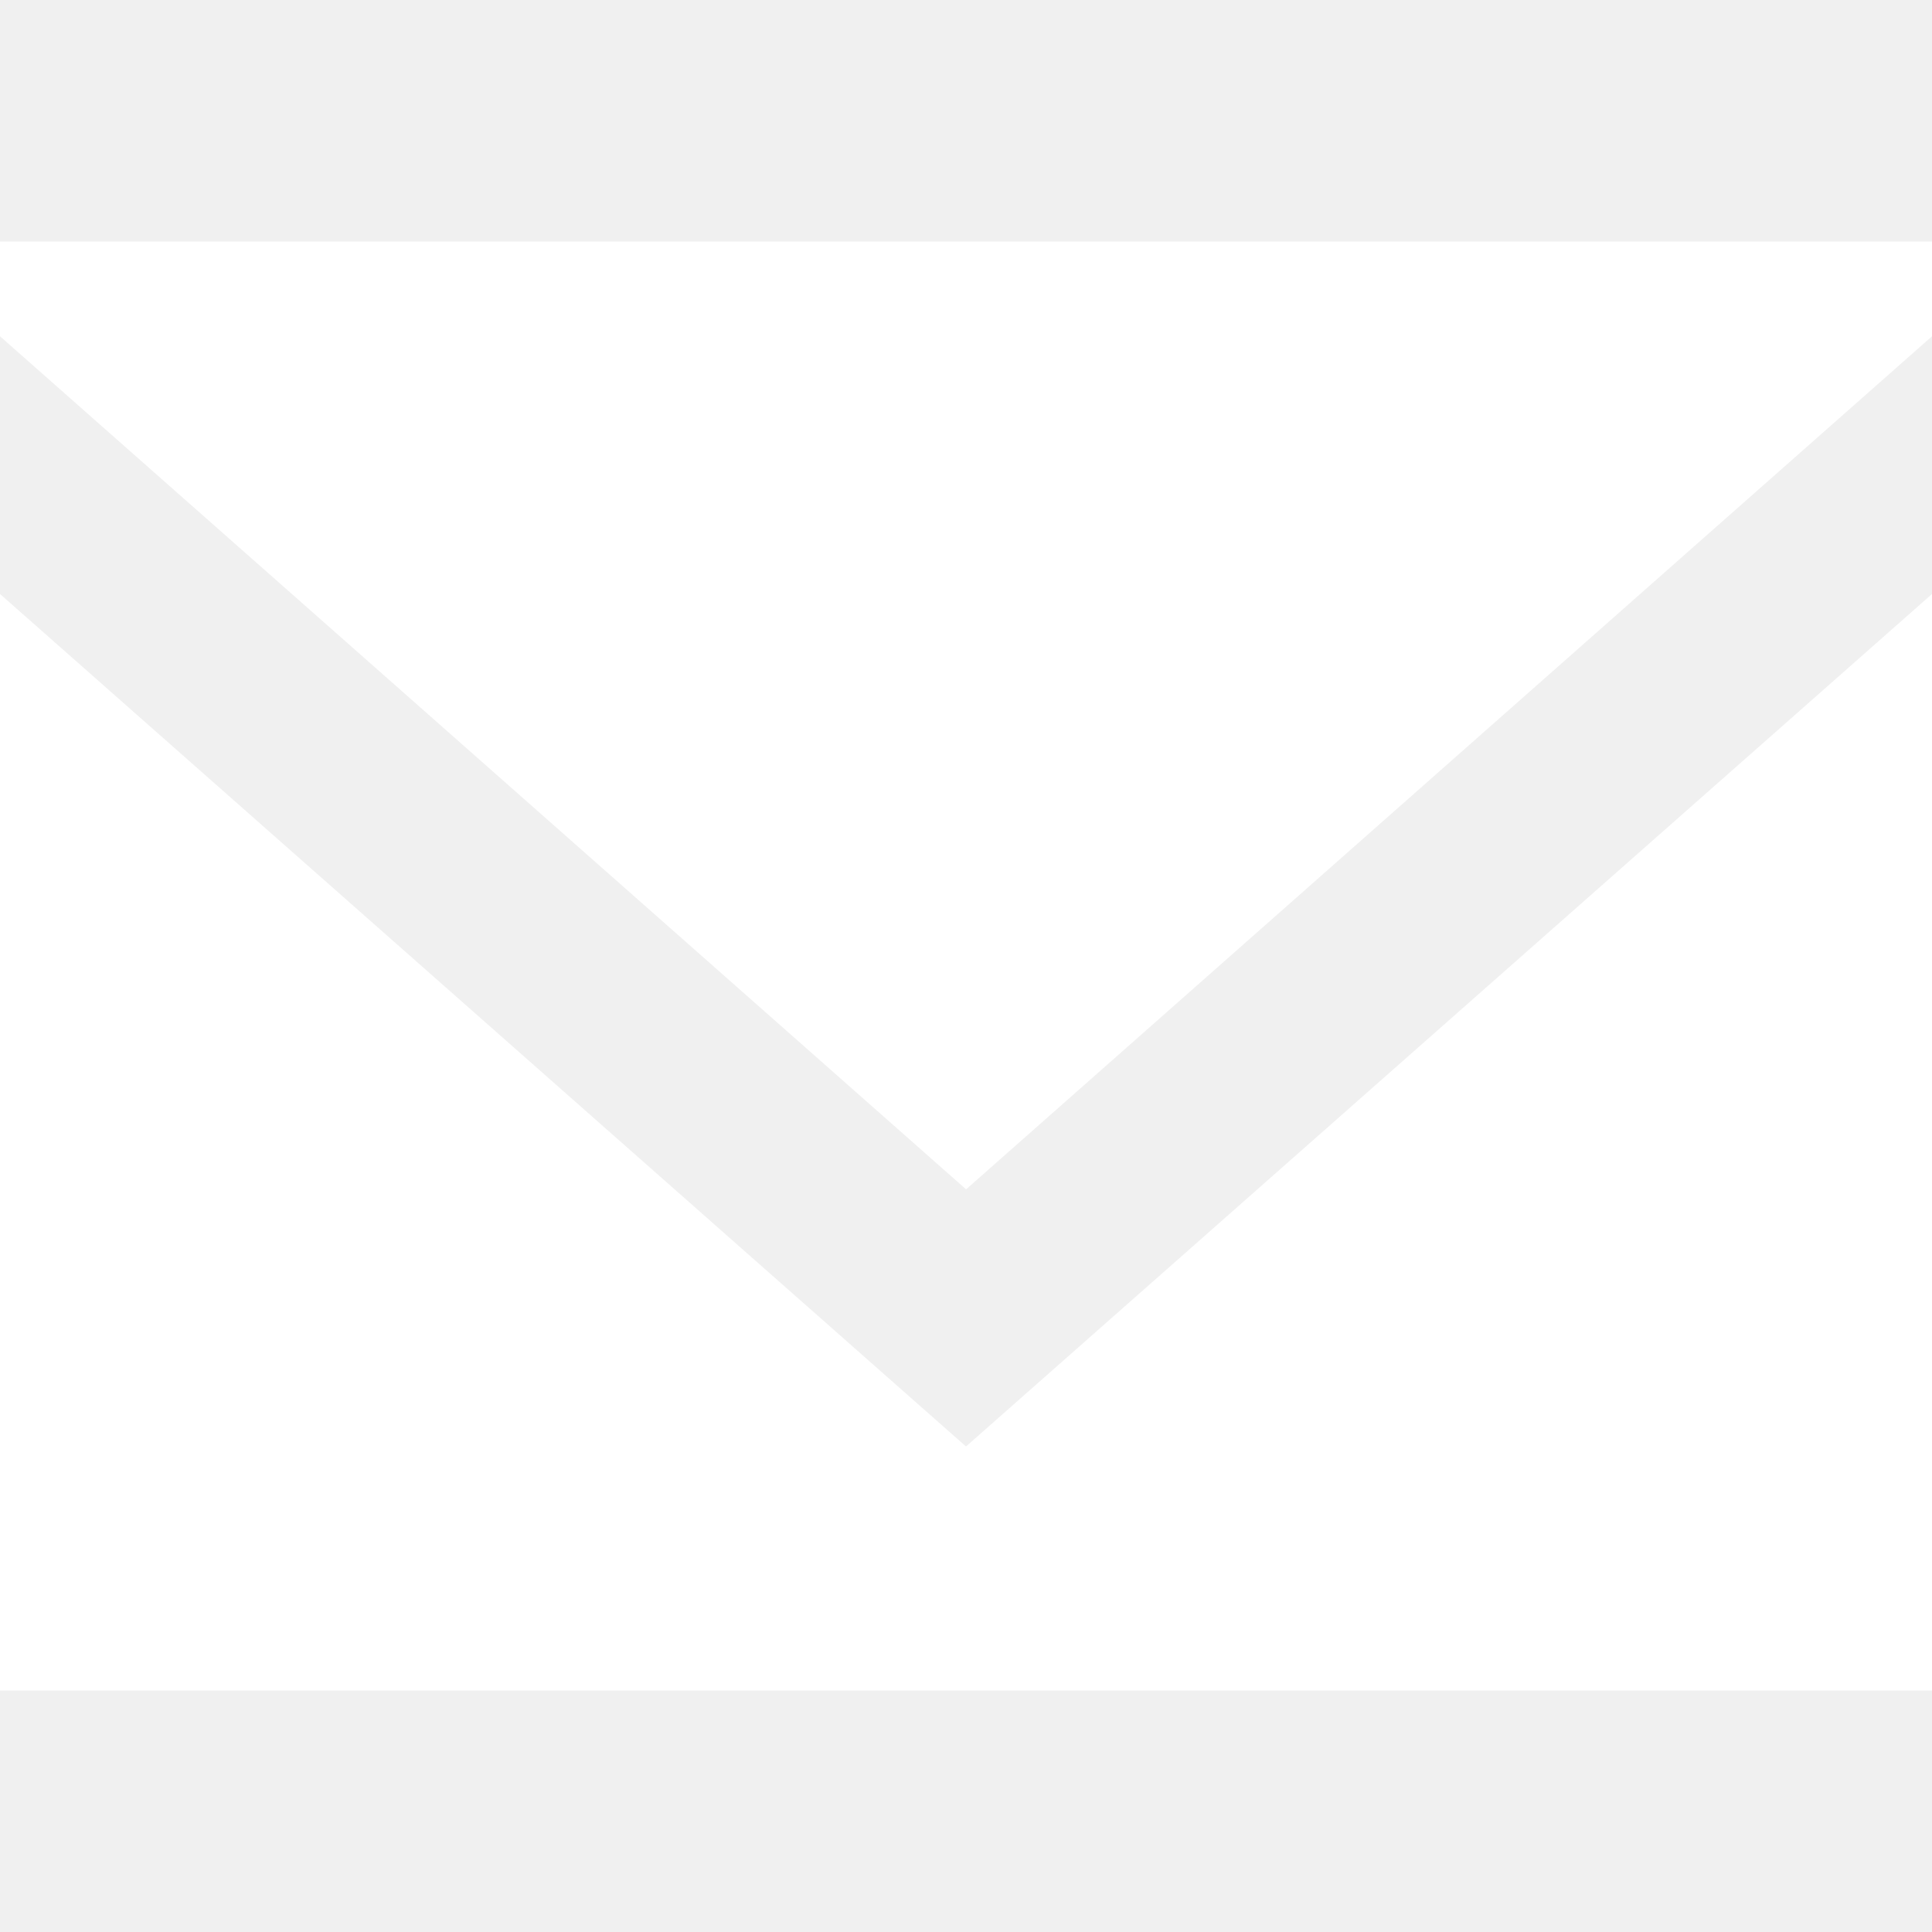
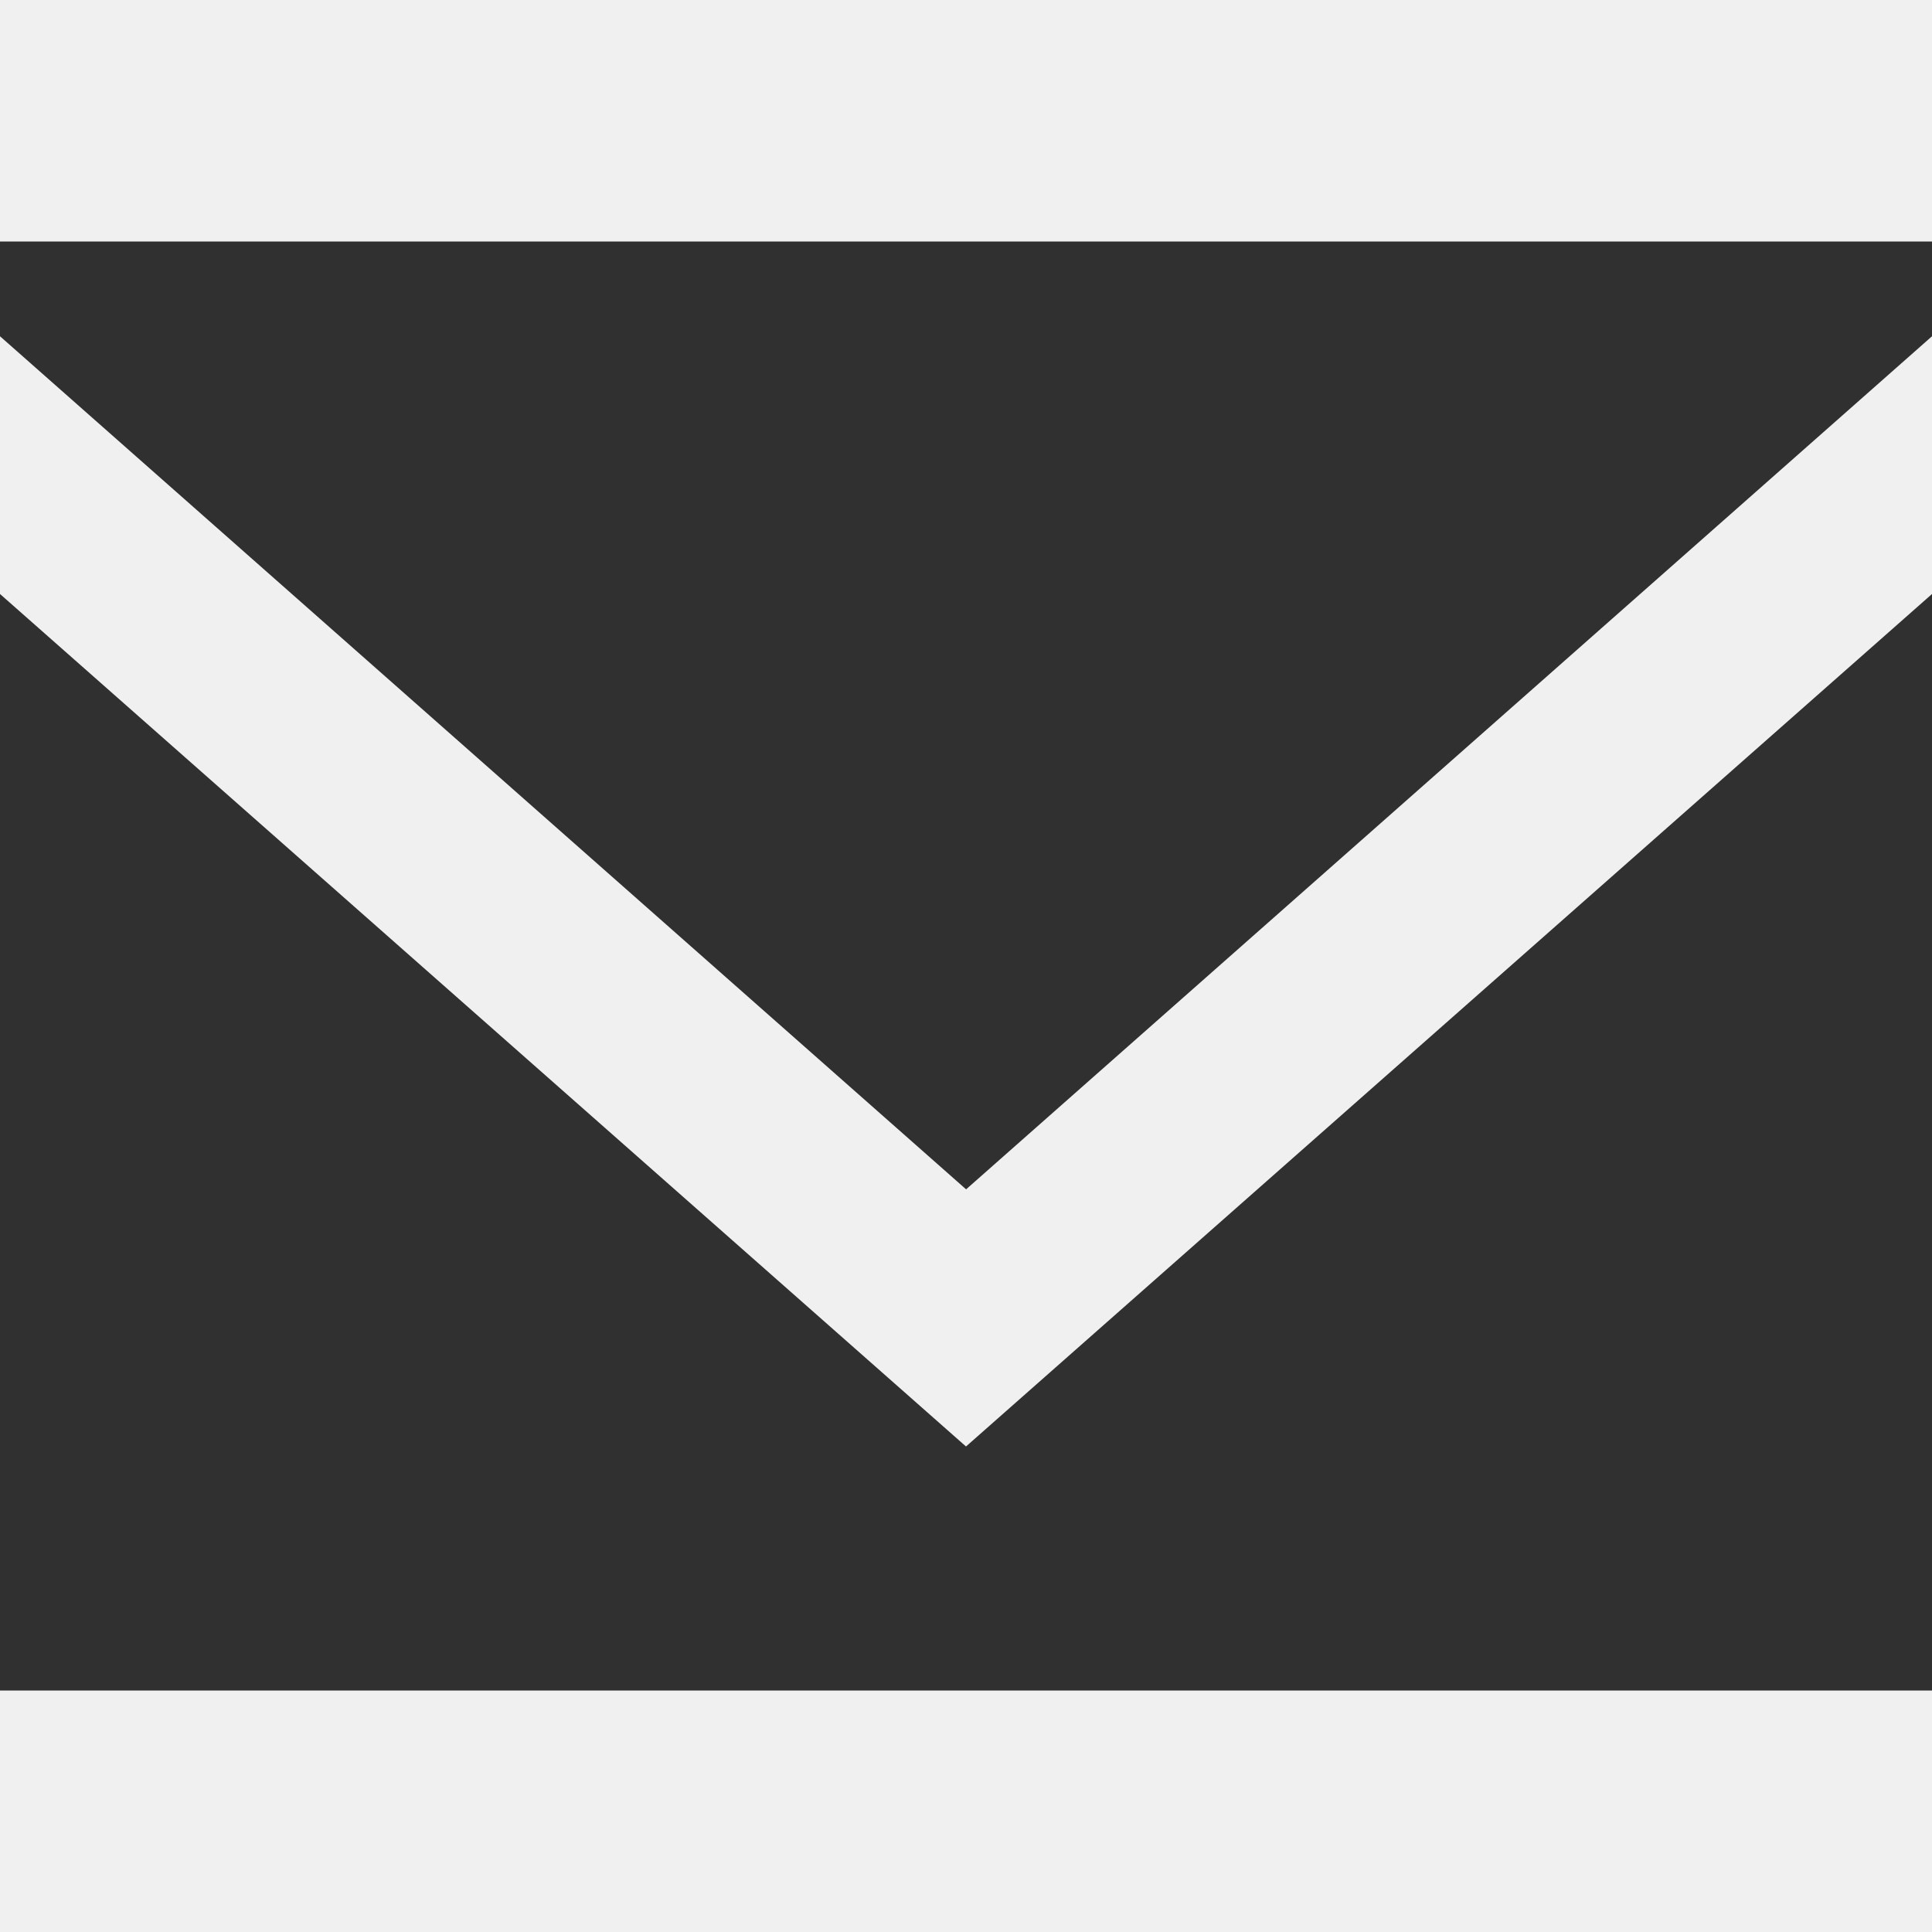
<svg xmlns="http://www.w3.org/2000/svg" width="800px" height="800px" viewBox="0 -2.5 20 20" version="1.1" fill="#000000">
  <g id="SVGRepo_bgCarrier" stroke-width="0" />
  <g id="SVGRepo_tracerCarrier" stroke-linecap="round" stroke-linejoin="round" />
  <g id="SVGRepo_iconCarrier">
    <defs> </defs>
    <g id="Page-1" stroke="none" stroke-width="1" fill="none" fill-rule="evenodd">
-       <g id="Dribbble-Light-Preview" transform="translate(-340, -922)" fill="#ffffff">
+       <g id="Dribbble-Light-Preview" transform="translate(-340, -922)" fill="#303030">
        <g id="icons" transform="translate(56, 160)">
          <path d="M294,774.474 L284,765.649 L284,777 L304,777 L304,765.649 L294,774.474 Z M294.001,771.812 L284,762.981 L284,762 L304,762 L304,762.981 L294.001,771.812 Z" id="email-[#1572]"> </path>
        </g>
      </g>
    </g>
  </g>
</svg>
